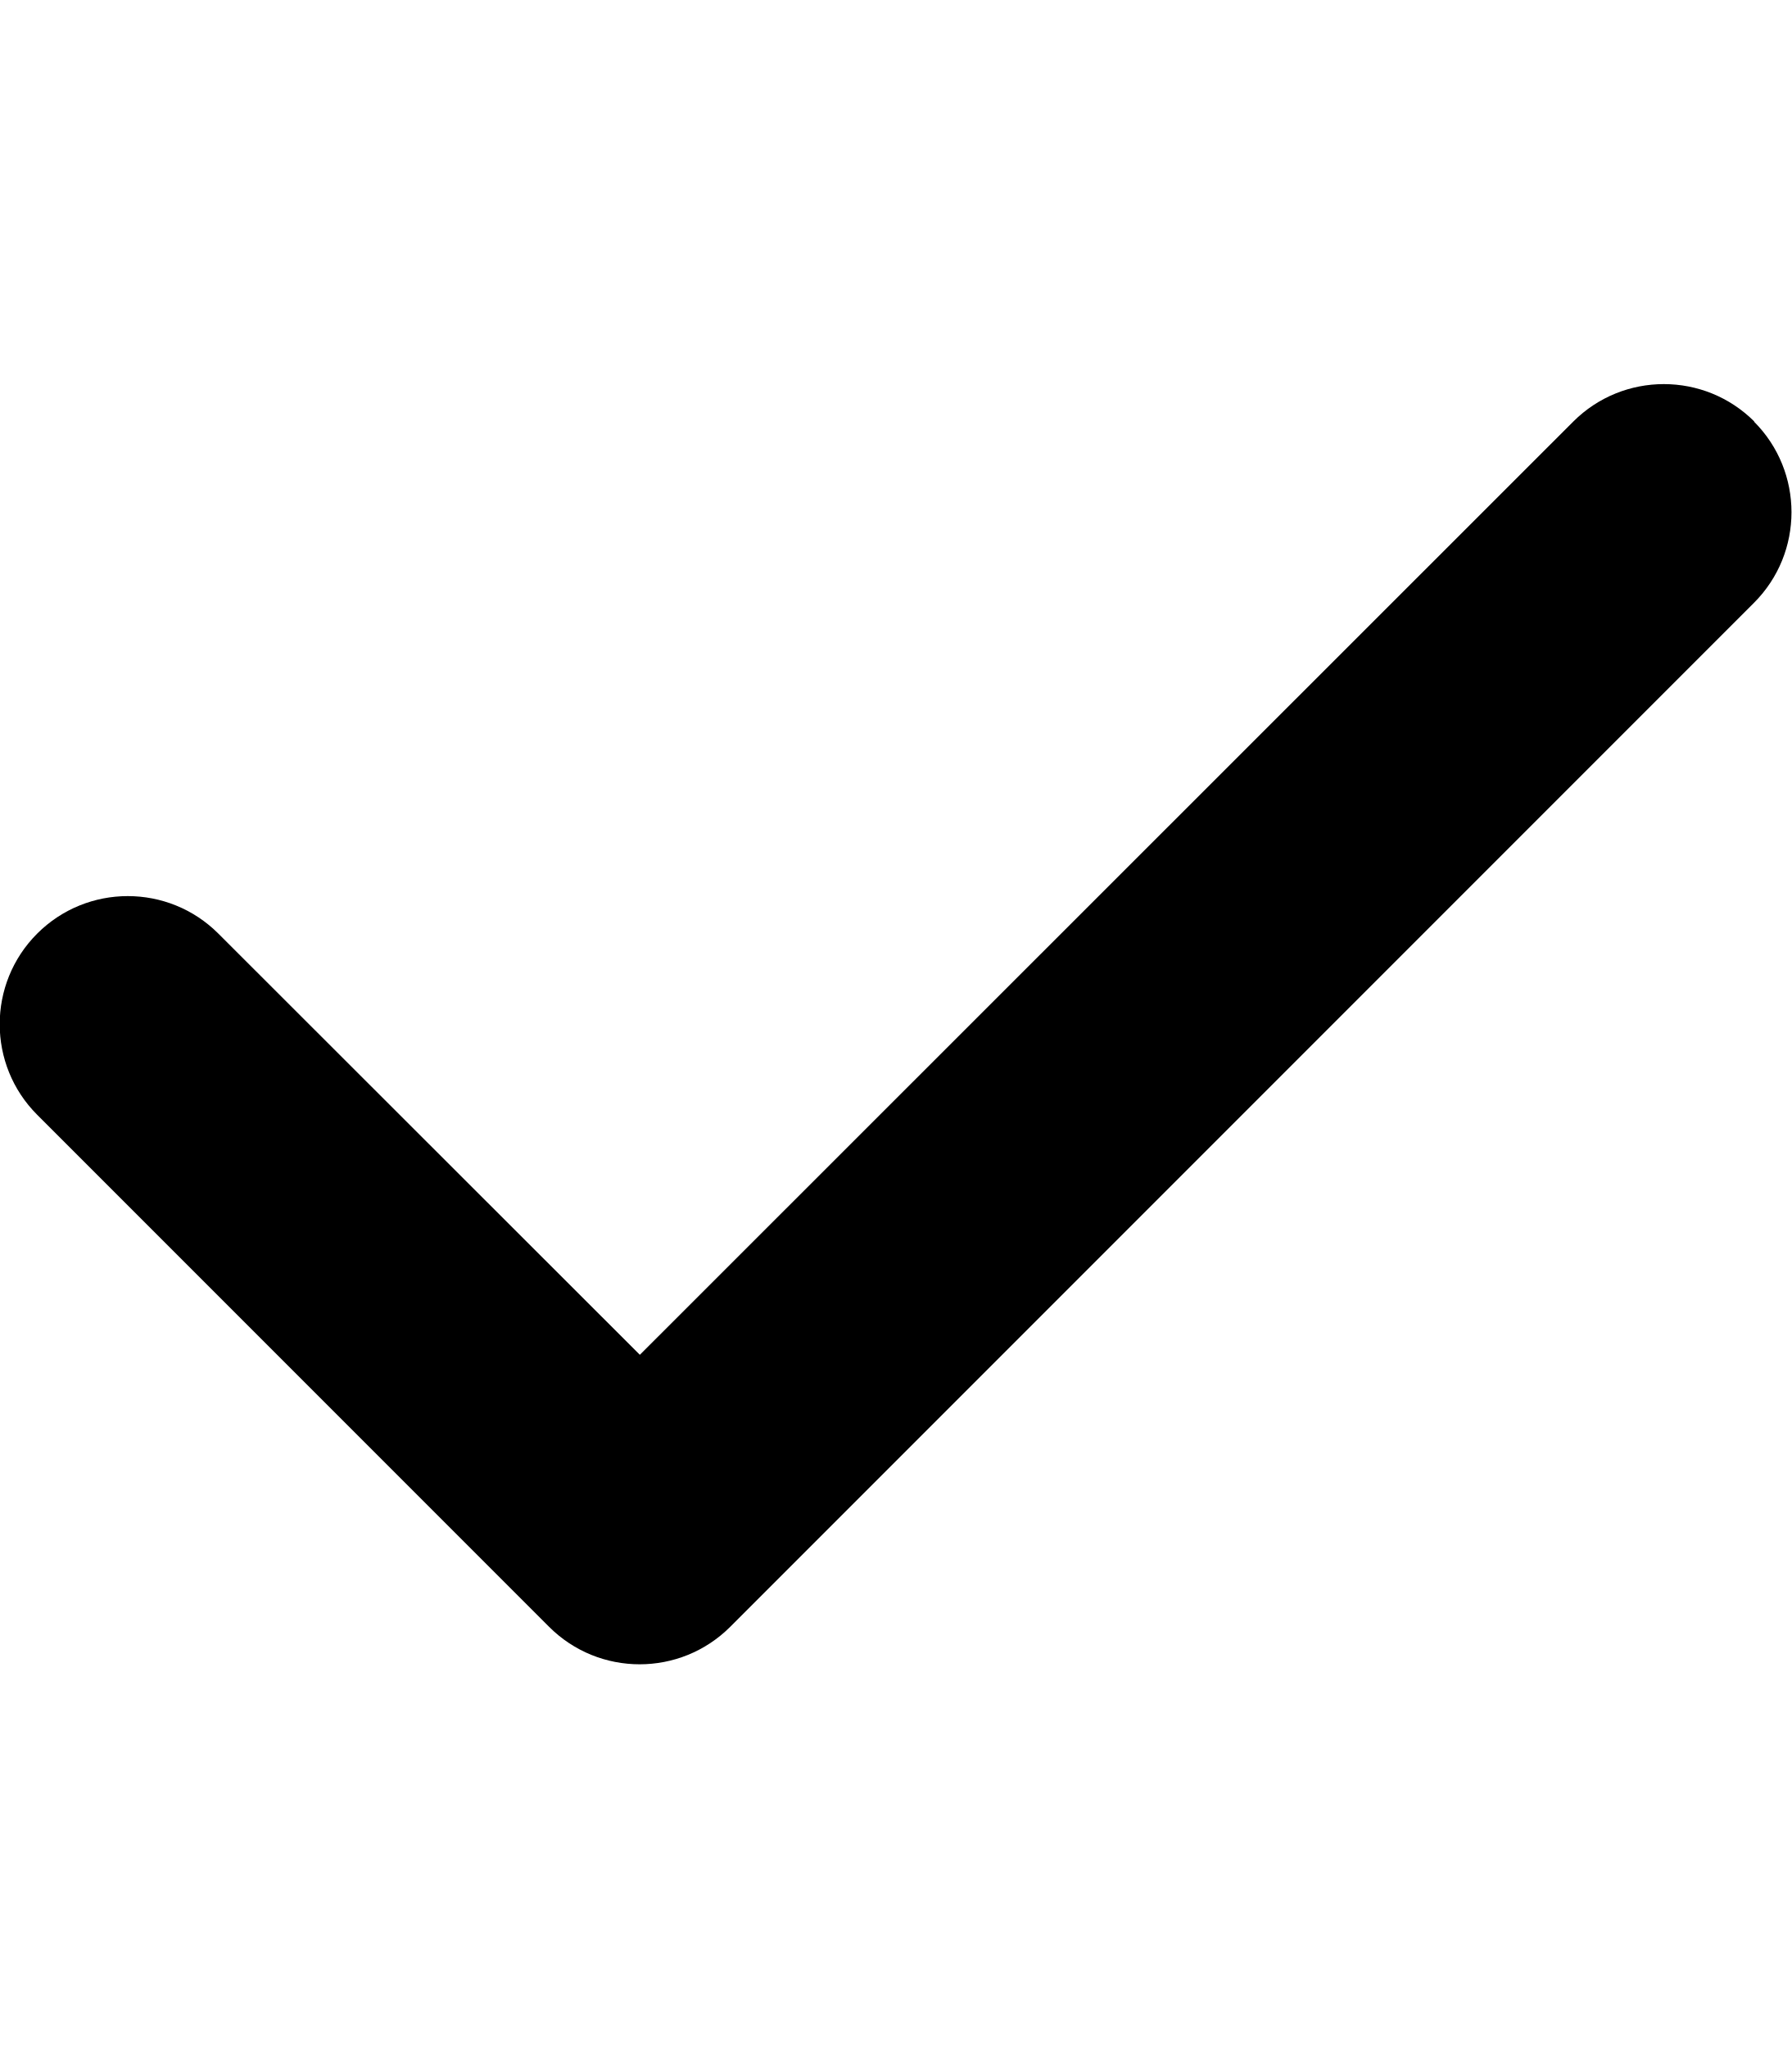
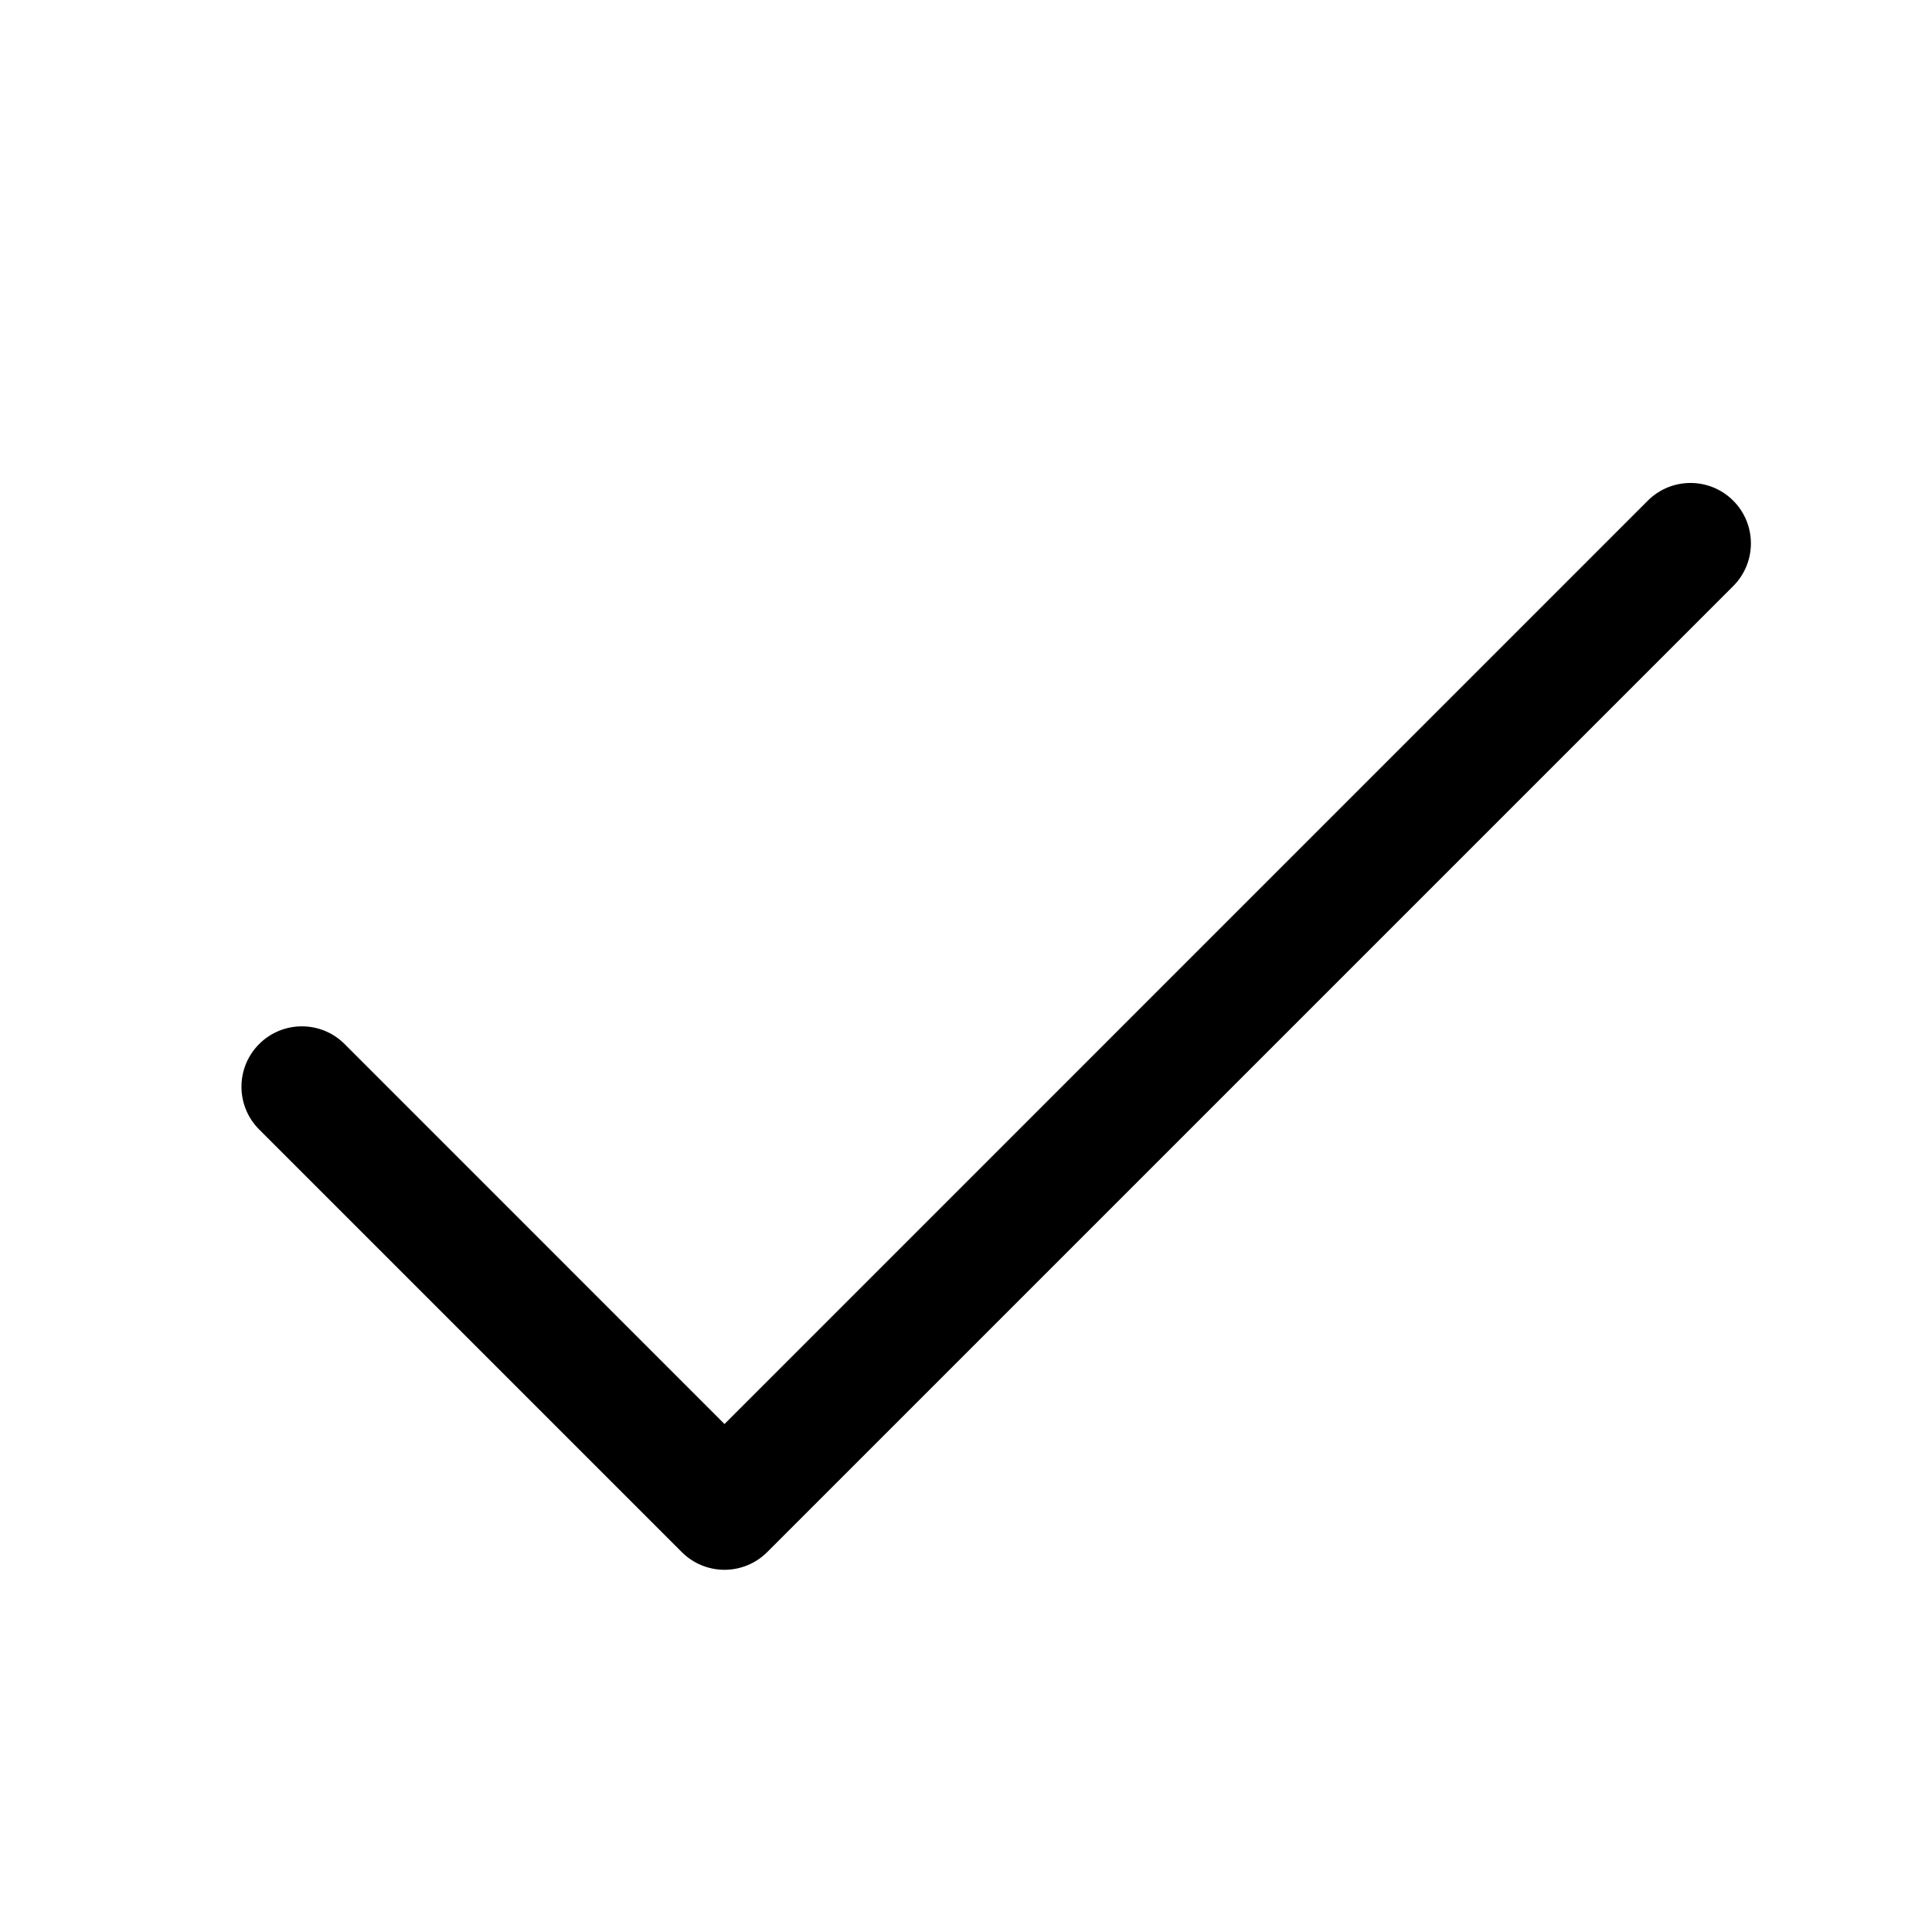
- <svg xmlns="http://www.w3.org/2000/svg" viewBox="0 0 448 512">
-   <path d="M438.6 105.4c12.5 12.5 12.5 32.8 0 45.3l-256 256c-12.5 12.5-32.8 12.5-45.3 0l-128-128c-12.5-12.5-12.5-32.8 0-45.3s32.8-12.5 45.3 0L160 338.7 393.4 105.4c12.5-12.5 32.8-12.5 45.3 0z" />
+ <svg xmlns="http://www.w3.org/2000/svg" viewBox="0 0 256 256" fill="currentColor">
+   <path d="M229.66,77.66l-128,128a8,8,0,0,1-11.32,0l-56-56a8,8,0,0,1,11.32-11.32L96,188.69,218.34,66.34a8,8,0,0,1,11.32,11.32Z" />
</svg>
